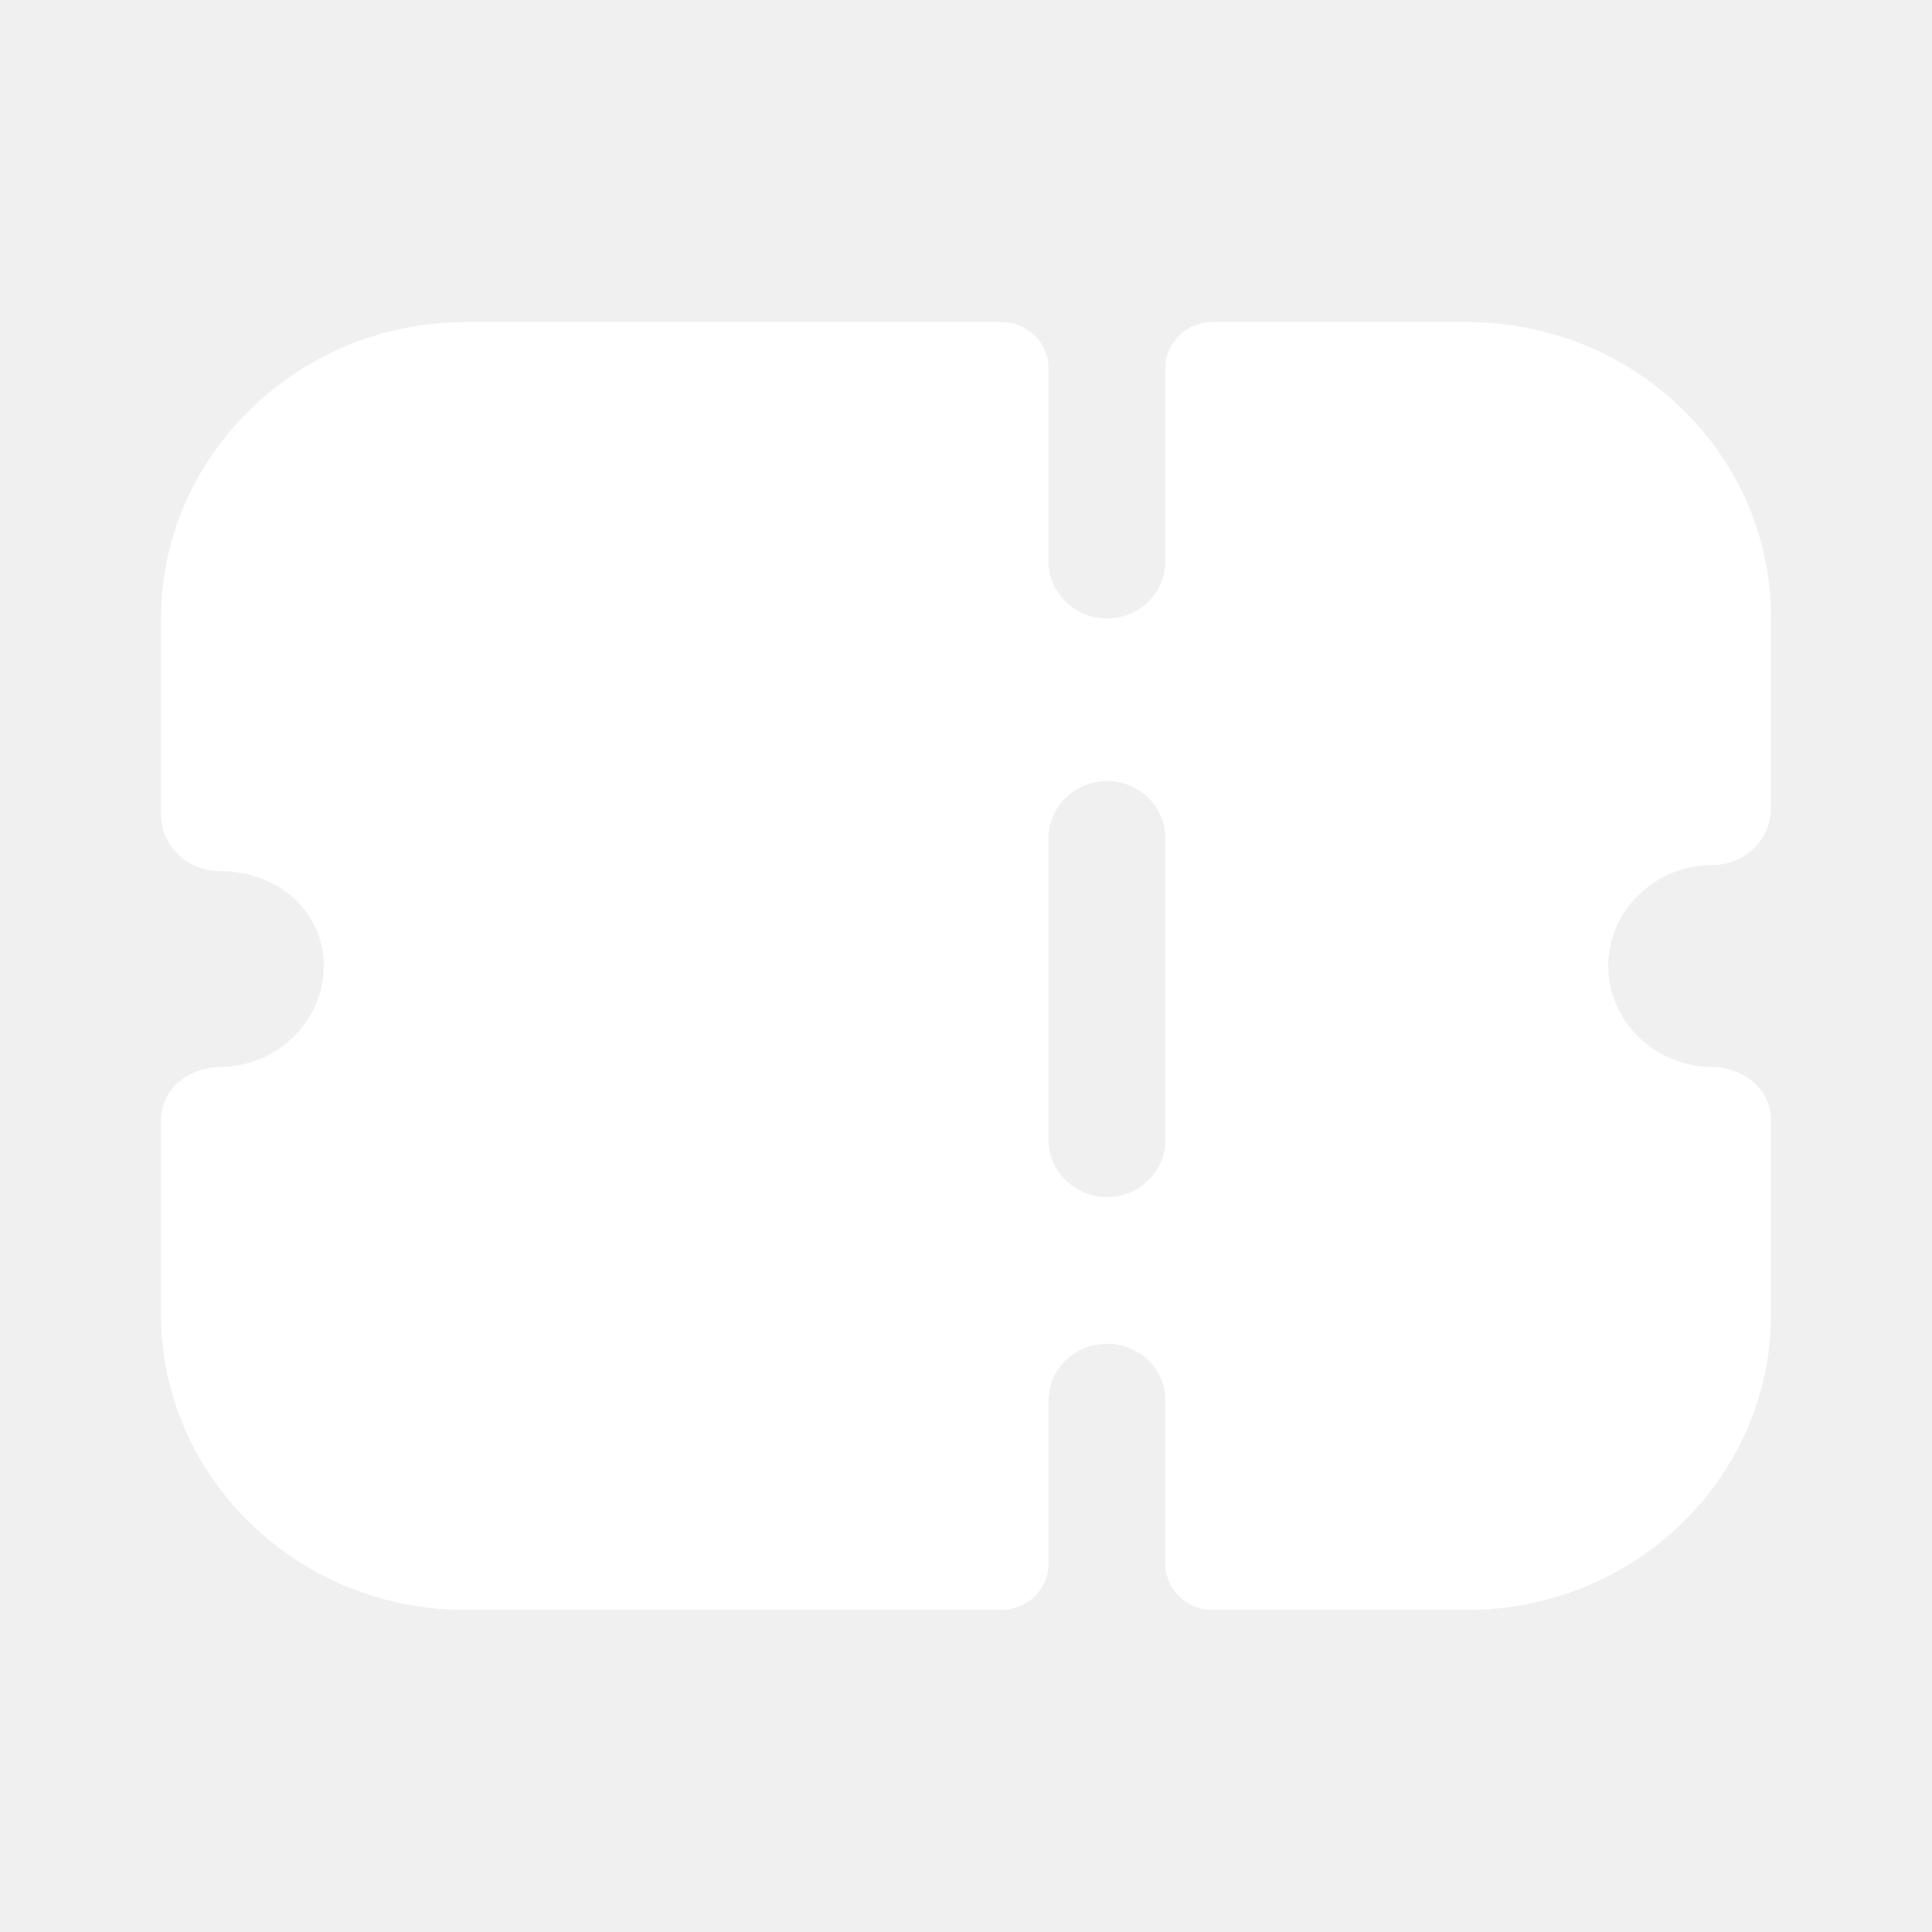
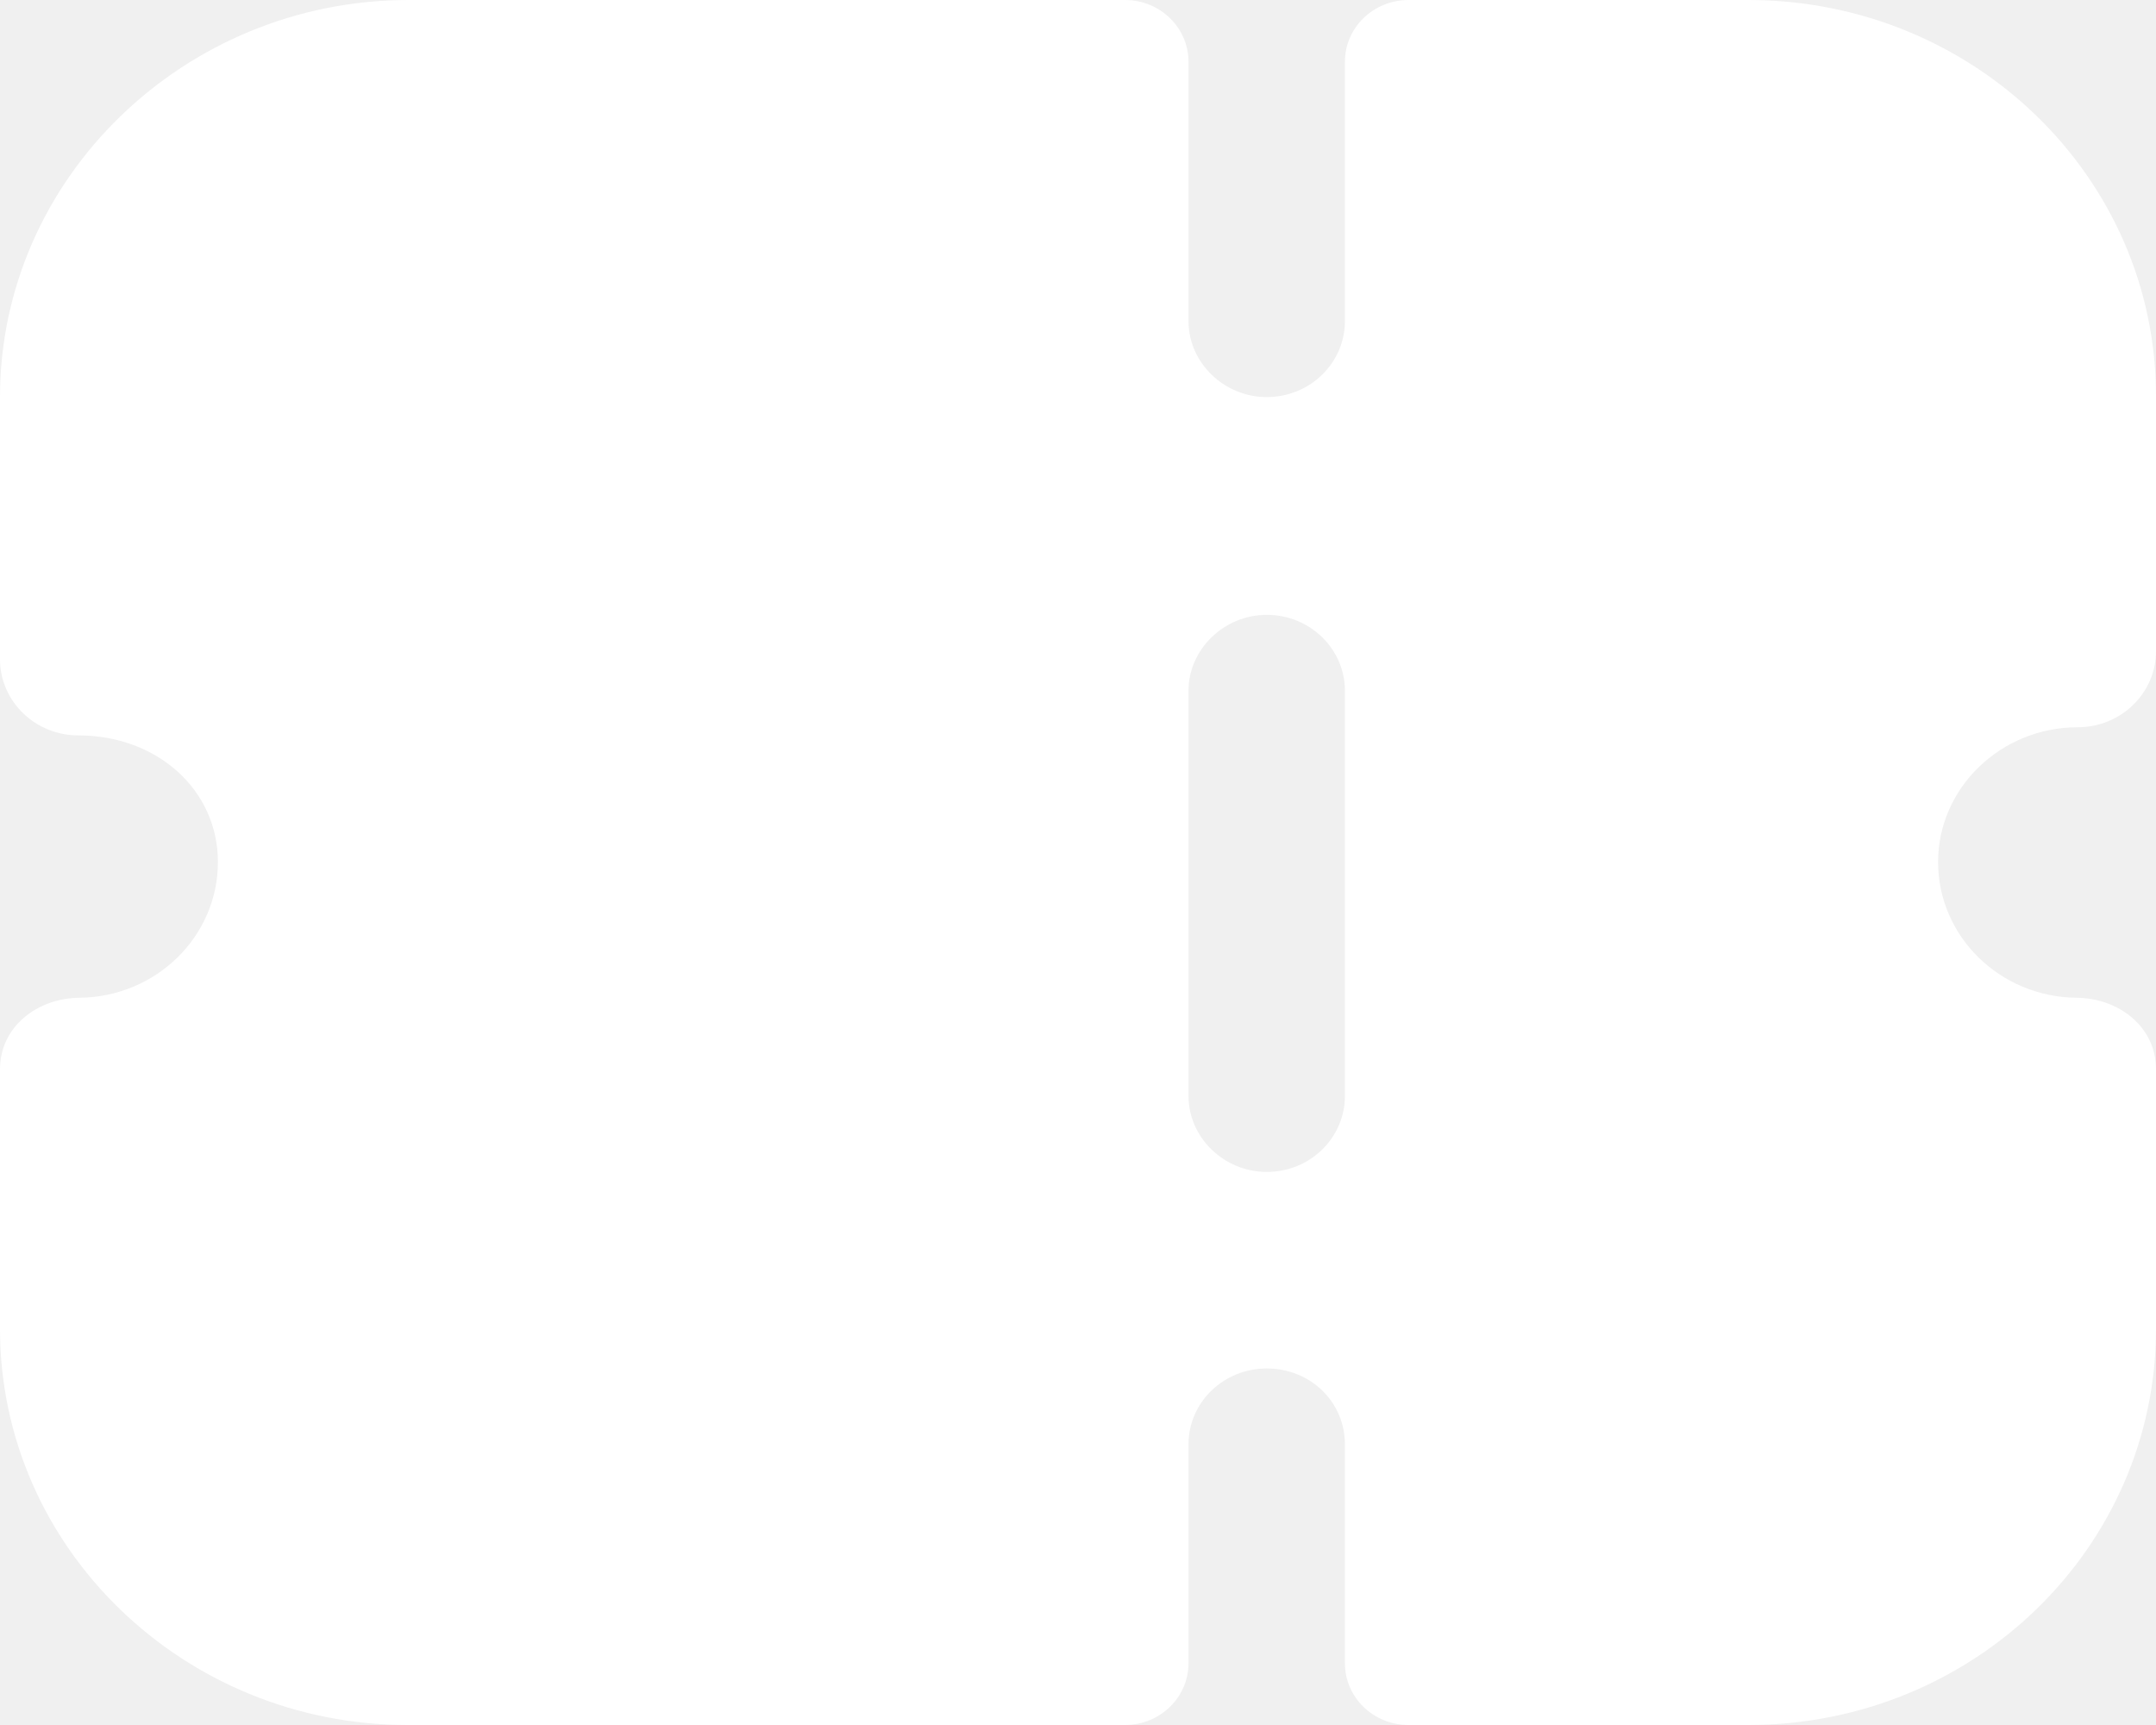
- <svg xmlns="http://www.w3.org/2000/svg" width="48" height="48" viewBox="0 0 48 48" fill="none">
-   <path fill-rule="evenodd" clip-rule="evenodd" d="M43.574 21.078C43.304 21.341 42.936 21.491 42.549 21.491C41.118 21.491 39.957 22.619 39.957 23.991C39.957 25.372 41.104 26.493 42.522 26.509C43.321 26.516 44 27.057 44 27.833V32.653C44 36.71 40.615 40 36.437 40H30.132C29.48 40 28.952 39.487 28.952 38.854V34.795C28.952 34.006 28.313 33.386 27.501 33.386C26.708 33.386 26.05 34.006 26.05 34.795V38.854C26.05 39.487 25.522 40 24.872 40H11.563C7.404 40 4 36.712 4 32.653V27.833C4 27.057 4.679 26.516 5.478 26.509C6.897 26.493 8.043 25.372 8.043 23.991C8.043 22.656 6.921 21.642 5.451 21.642C5.064 21.642 4.696 21.491 4.426 21.228C4.155 20.965 4 20.608 4 20.233V15.366C4 11.315 7.412 8 11.582 8H24.872C25.522 8 26.05 8.513 26.05 9.146V13.957C26.05 14.727 26.708 15.366 27.501 15.366C28.313 15.366 28.952 14.727 28.952 13.957V9.146C28.952 8.513 29.48 8 30.132 8H36.437C40.615 8 44 11.288 44 15.347V20.082C44 20.458 43.845 20.815 43.574 21.078ZM27.501 29.74C28.313 29.74 28.952 29.102 28.952 28.331V20.815C28.952 20.045 28.313 19.406 27.501 19.406C26.708 19.406 26.05 20.045 26.05 20.815V28.331C26.05 29.102 26.708 29.74 27.501 29.74Z" fill="white" />
+ <svg xmlns="http://www.w3.org/2000/svg" width="40" height="32" viewBox="0 0 40 32" fill="none">
+   <path fill-rule="evenodd" clip-rule="evenodd" d="M39.574 13.078C39.304 13.341 38.936 13.491 38.549 13.491C37.118 13.491 35.957 14.619 35.957 15.991C35.957 17.372 37.104 18.493 38.522 18.509C39.321 18.516 40 19.057 40 19.833V24.653C40 28.71 36.615 32 32.437 32H26.132C25.48 32 24.952 31.487 24.952 30.854V26.795C24.952 26.006 24.313 25.386 23.501 25.386C22.708 25.386 22.05 26.006 22.05 26.795V30.854C22.05 31.487 21.522 32 20.872 32H7.563C3.404 32 0 28.712 0 24.653V19.833C0 19.057 0.679 18.516 1.478 18.509C2.897 18.493 4.043 17.372 4.043 15.991C4.043 14.656 2.921 13.642 1.451 13.642C1.064 13.642 0.696 13.491 0.426 13.228C0.155 12.965 0 12.608 0 12.233V7.366C0 3.315 3.412 0 7.582 0H20.872C21.522 0 22.05 0.513 22.05 1.146V5.957C22.05 6.727 22.708 7.366 23.501 7.366C24.313 7.366 24.952 6.727 24.952 5.957V1.146C24.952 0.513 25.48 0 26.132 0H32.437C36.615 0 40 3.288 40 7.347V12.082C40 12.458 39.845 12.815 39.574 13.078ZM23.501 21.74C24.313 21.74 24.952 21.102 24.952 20.331V12.815C24.952 12.045 24.313 11.406 23.501 11.406C22.708 11.406 22.05 12.045 22.05 12.815V20.331C22.05 21.102 22.708 21.74 23.501 21.74Z" fill="white" />
</svg>
